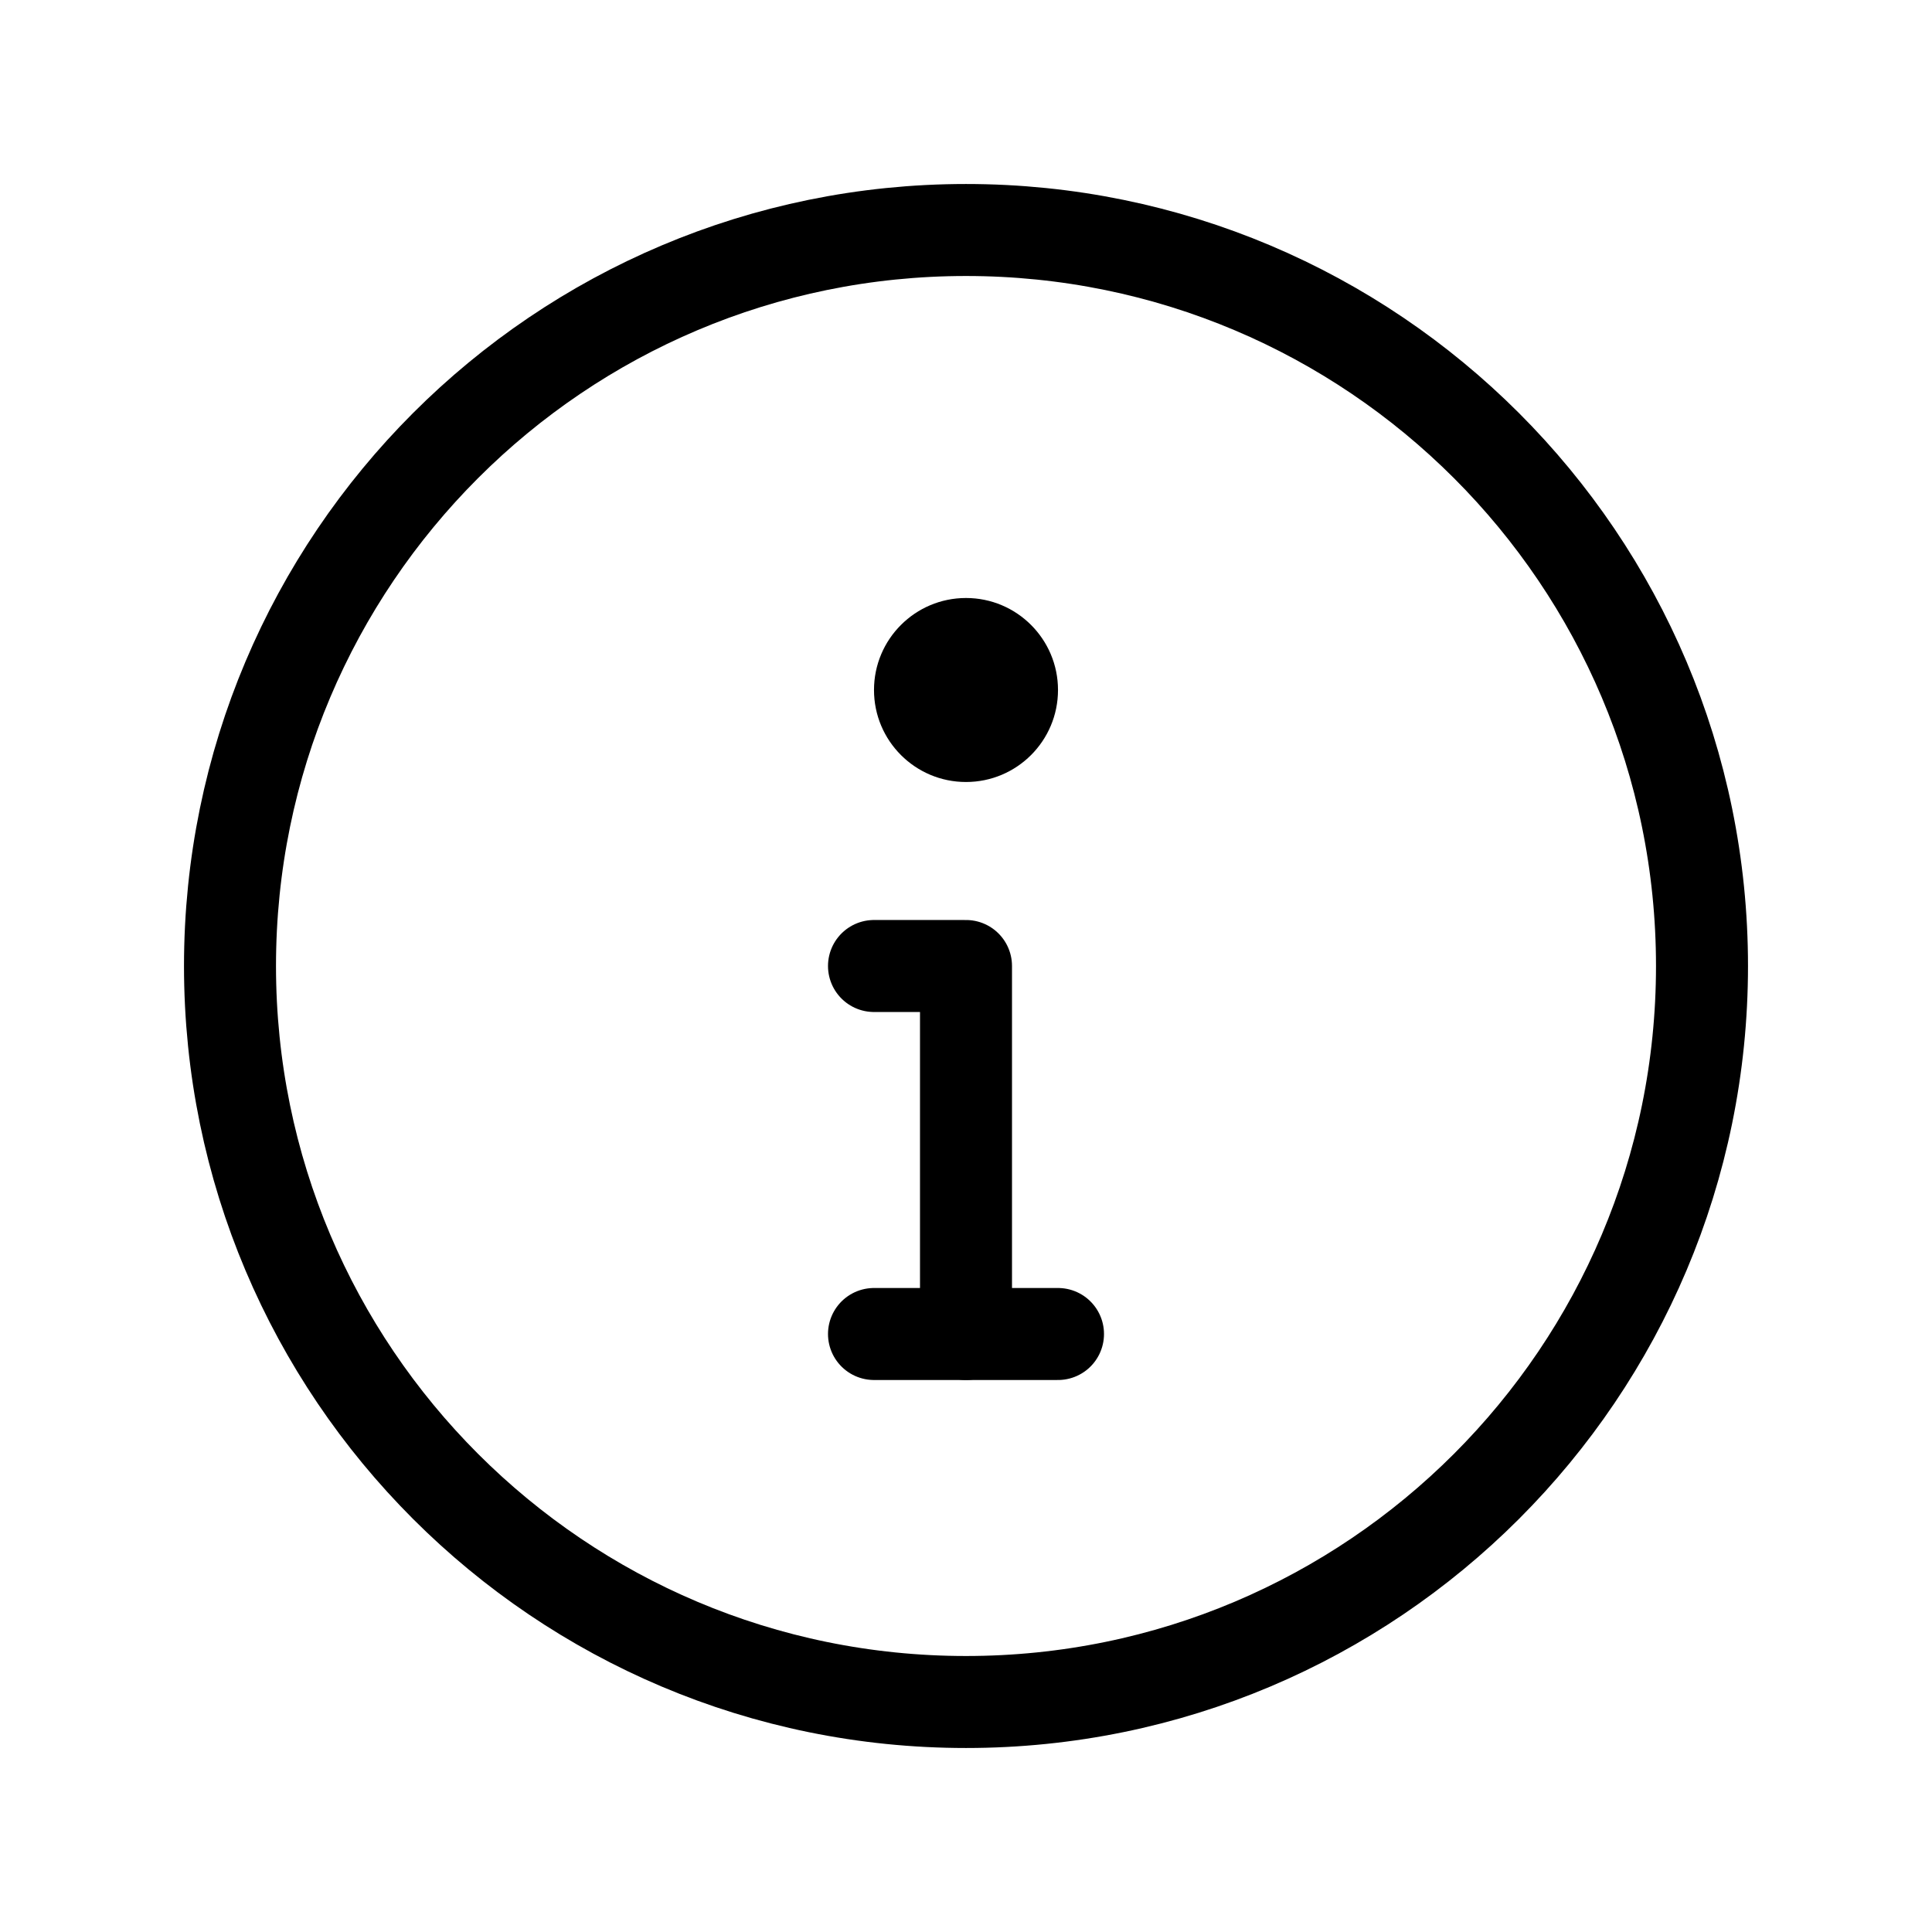
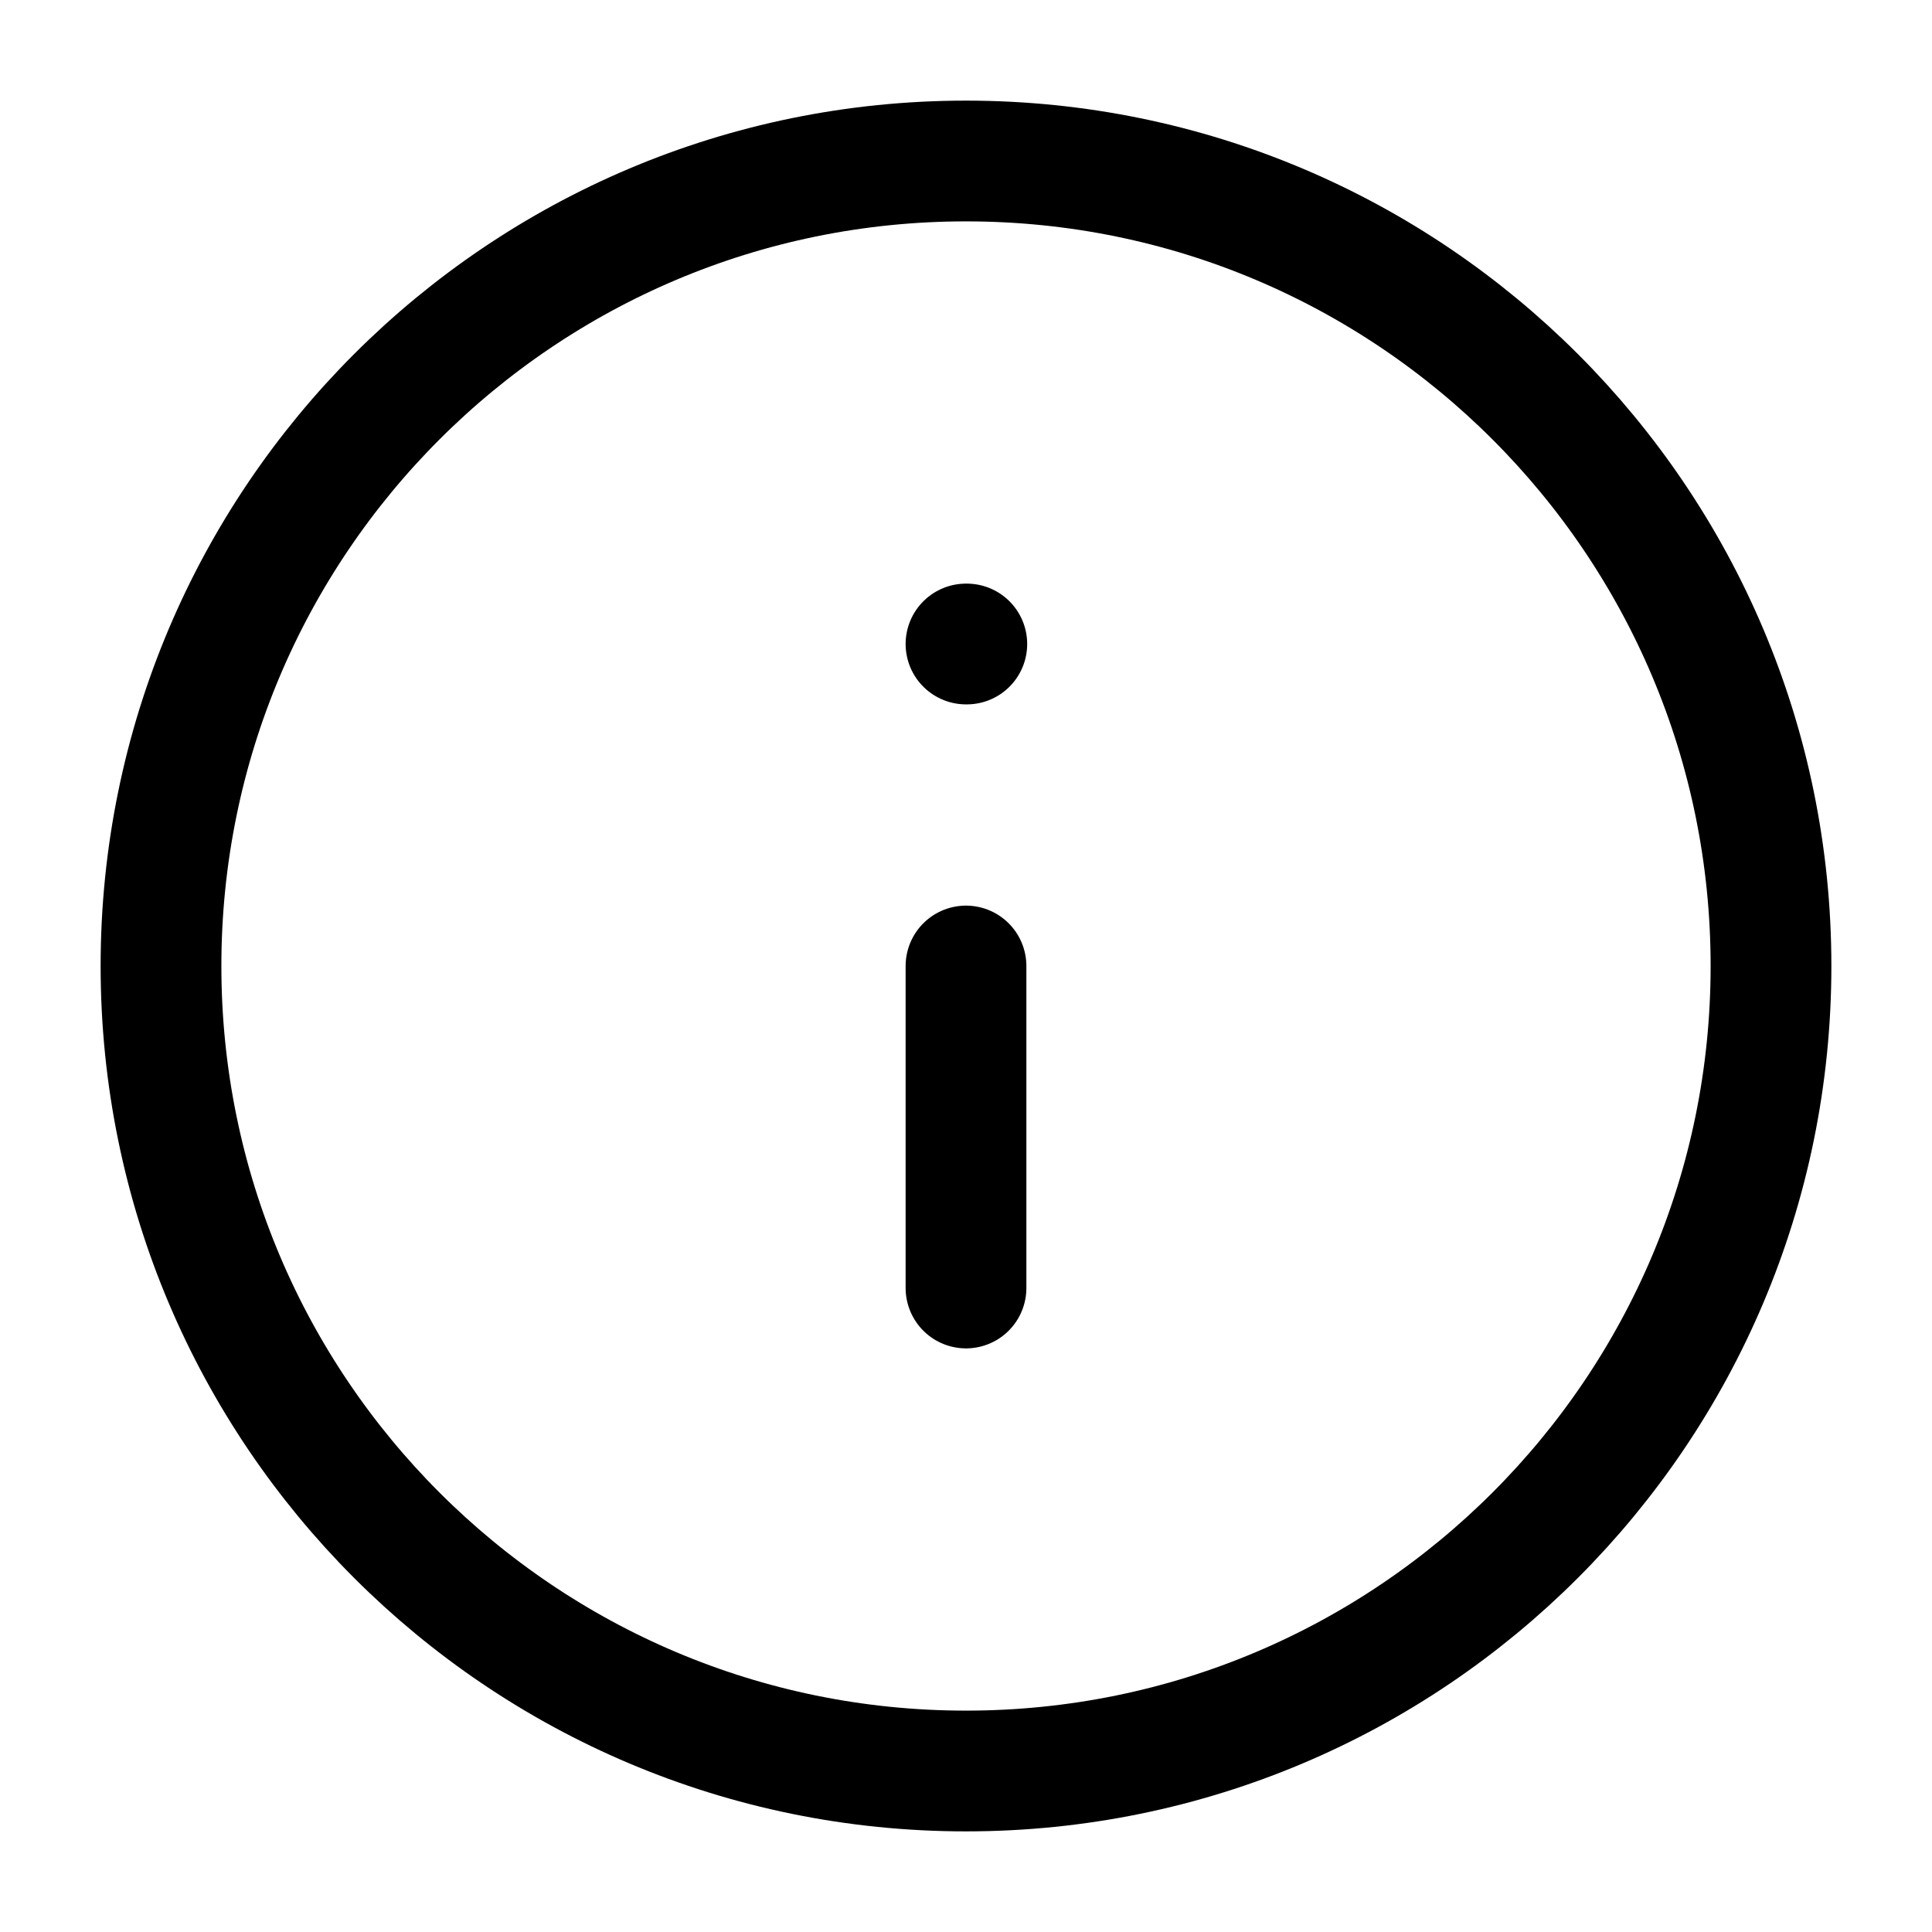
- <svg xmlns="http://www.w3.org/2000/svg" height="21" viewBox="0 0 21 21" width="21">
-   <g fill="none" fill-rule="evenodd" transform="translate(2 2)">
-     <g stroke="currentColor" stroke-linecap="round" stroke-linejoin="round">
-       <circle cx="8.5" cy="8.5" r="8" />
-       <path d="m8.5 12.5v-4h-1" />
-       <path d="m7.5 12.5h2" />
-     </g>
-     <circle cx="8.5" cy="5.5" fill="currentColor" r="1" />
-   </g>
+ <svg xmlns="http://www.w3.org/2000/svg" width="24" height="24" viewBox="0 0 24 24" fill="none" stroke="currentColor" stroke-width="1.5" stroke-linecap="round" stroke-linejoin="round" class="lucide lucide-info-icon lucide-info">
+   <circle cx="12" cy="12" r="10" />
+   <path d="M12 16v-4" />
+   <path d="M12 8h.01" />
</svg>
